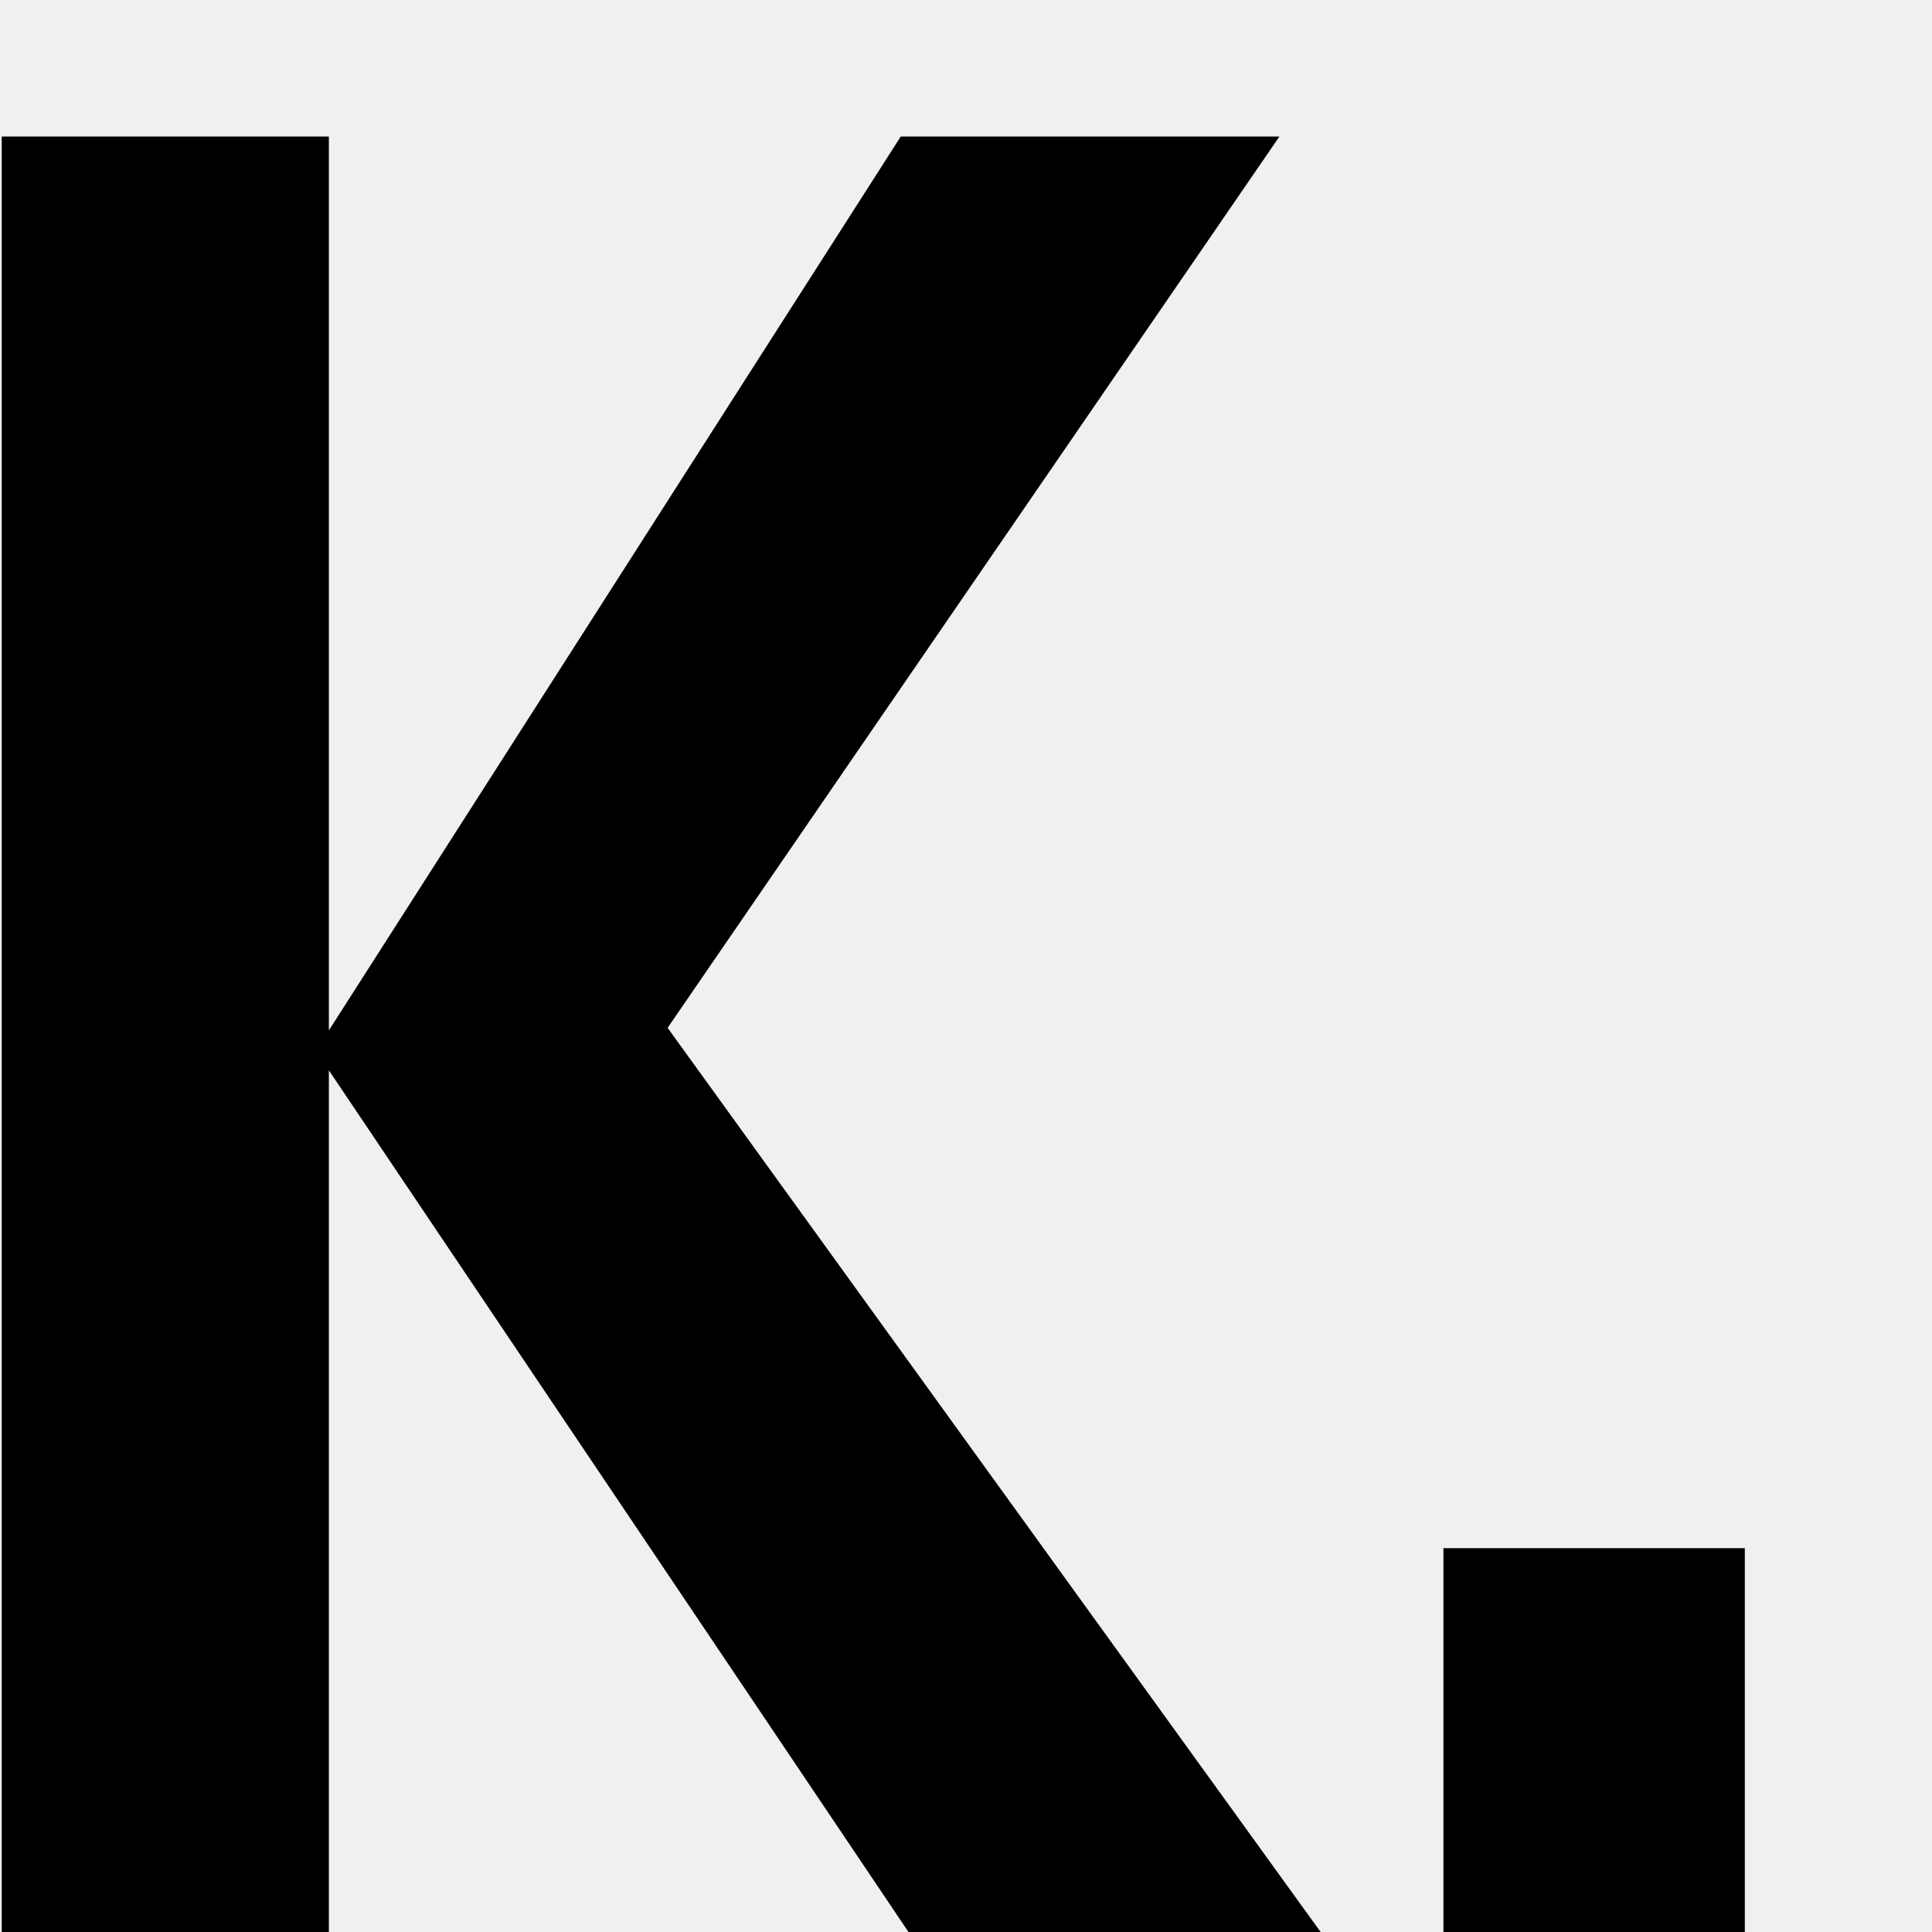
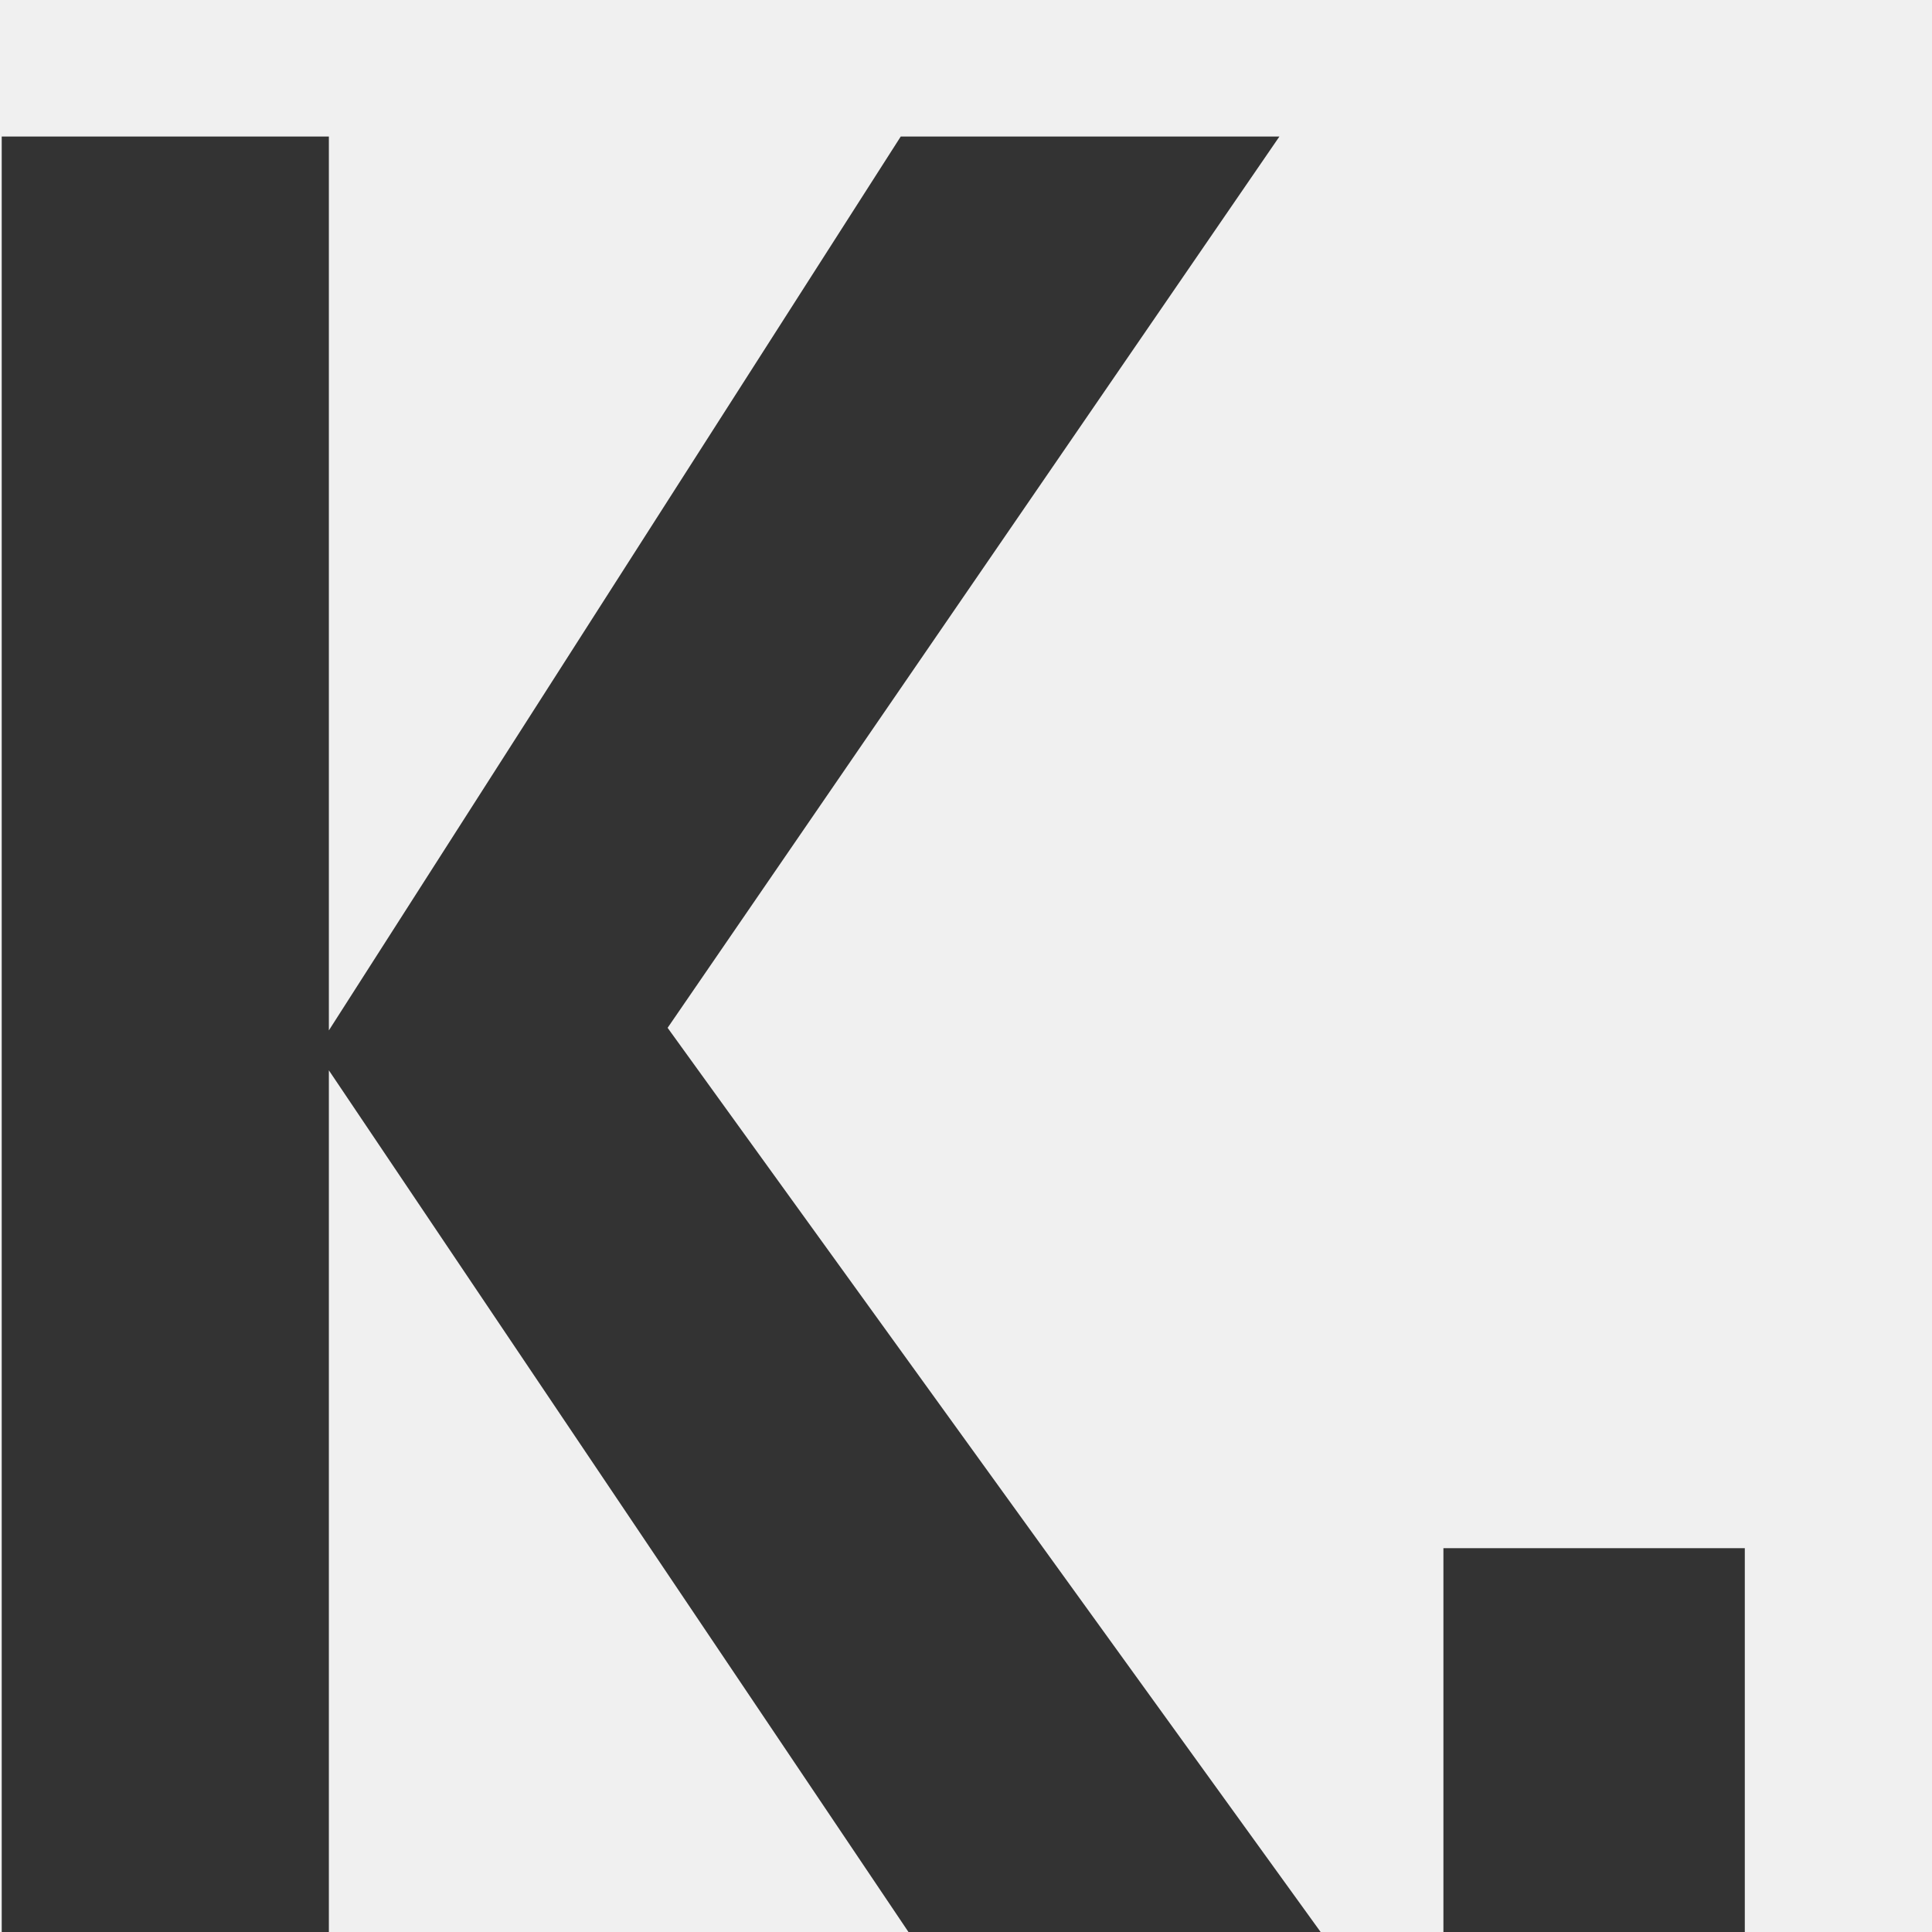
<svg xmlns="http://www.w3.org/2000/svg" width="9" height="9" viewBox="0 0 9 9" fill="white">
-   <path d="M4.232 9L1.532 4.986V9H0.008V0.636H1.532V4.8L4.196 0.636H5.96L3.11 4.788L6.152 9H4.232ZM6.724 7.212H8.128V9H6.724V7.212Z" fill="black" />
+   <path d="M4.232 9L1.532 4.986V9H0.008V0.636H1.532V4.8L4.196 0.636H5.96L3.11 4.788L6.152 9H4.232ZM6.724 7.212H8.128V9H6.724V7.212Z" fill="#333" />
</svg>
